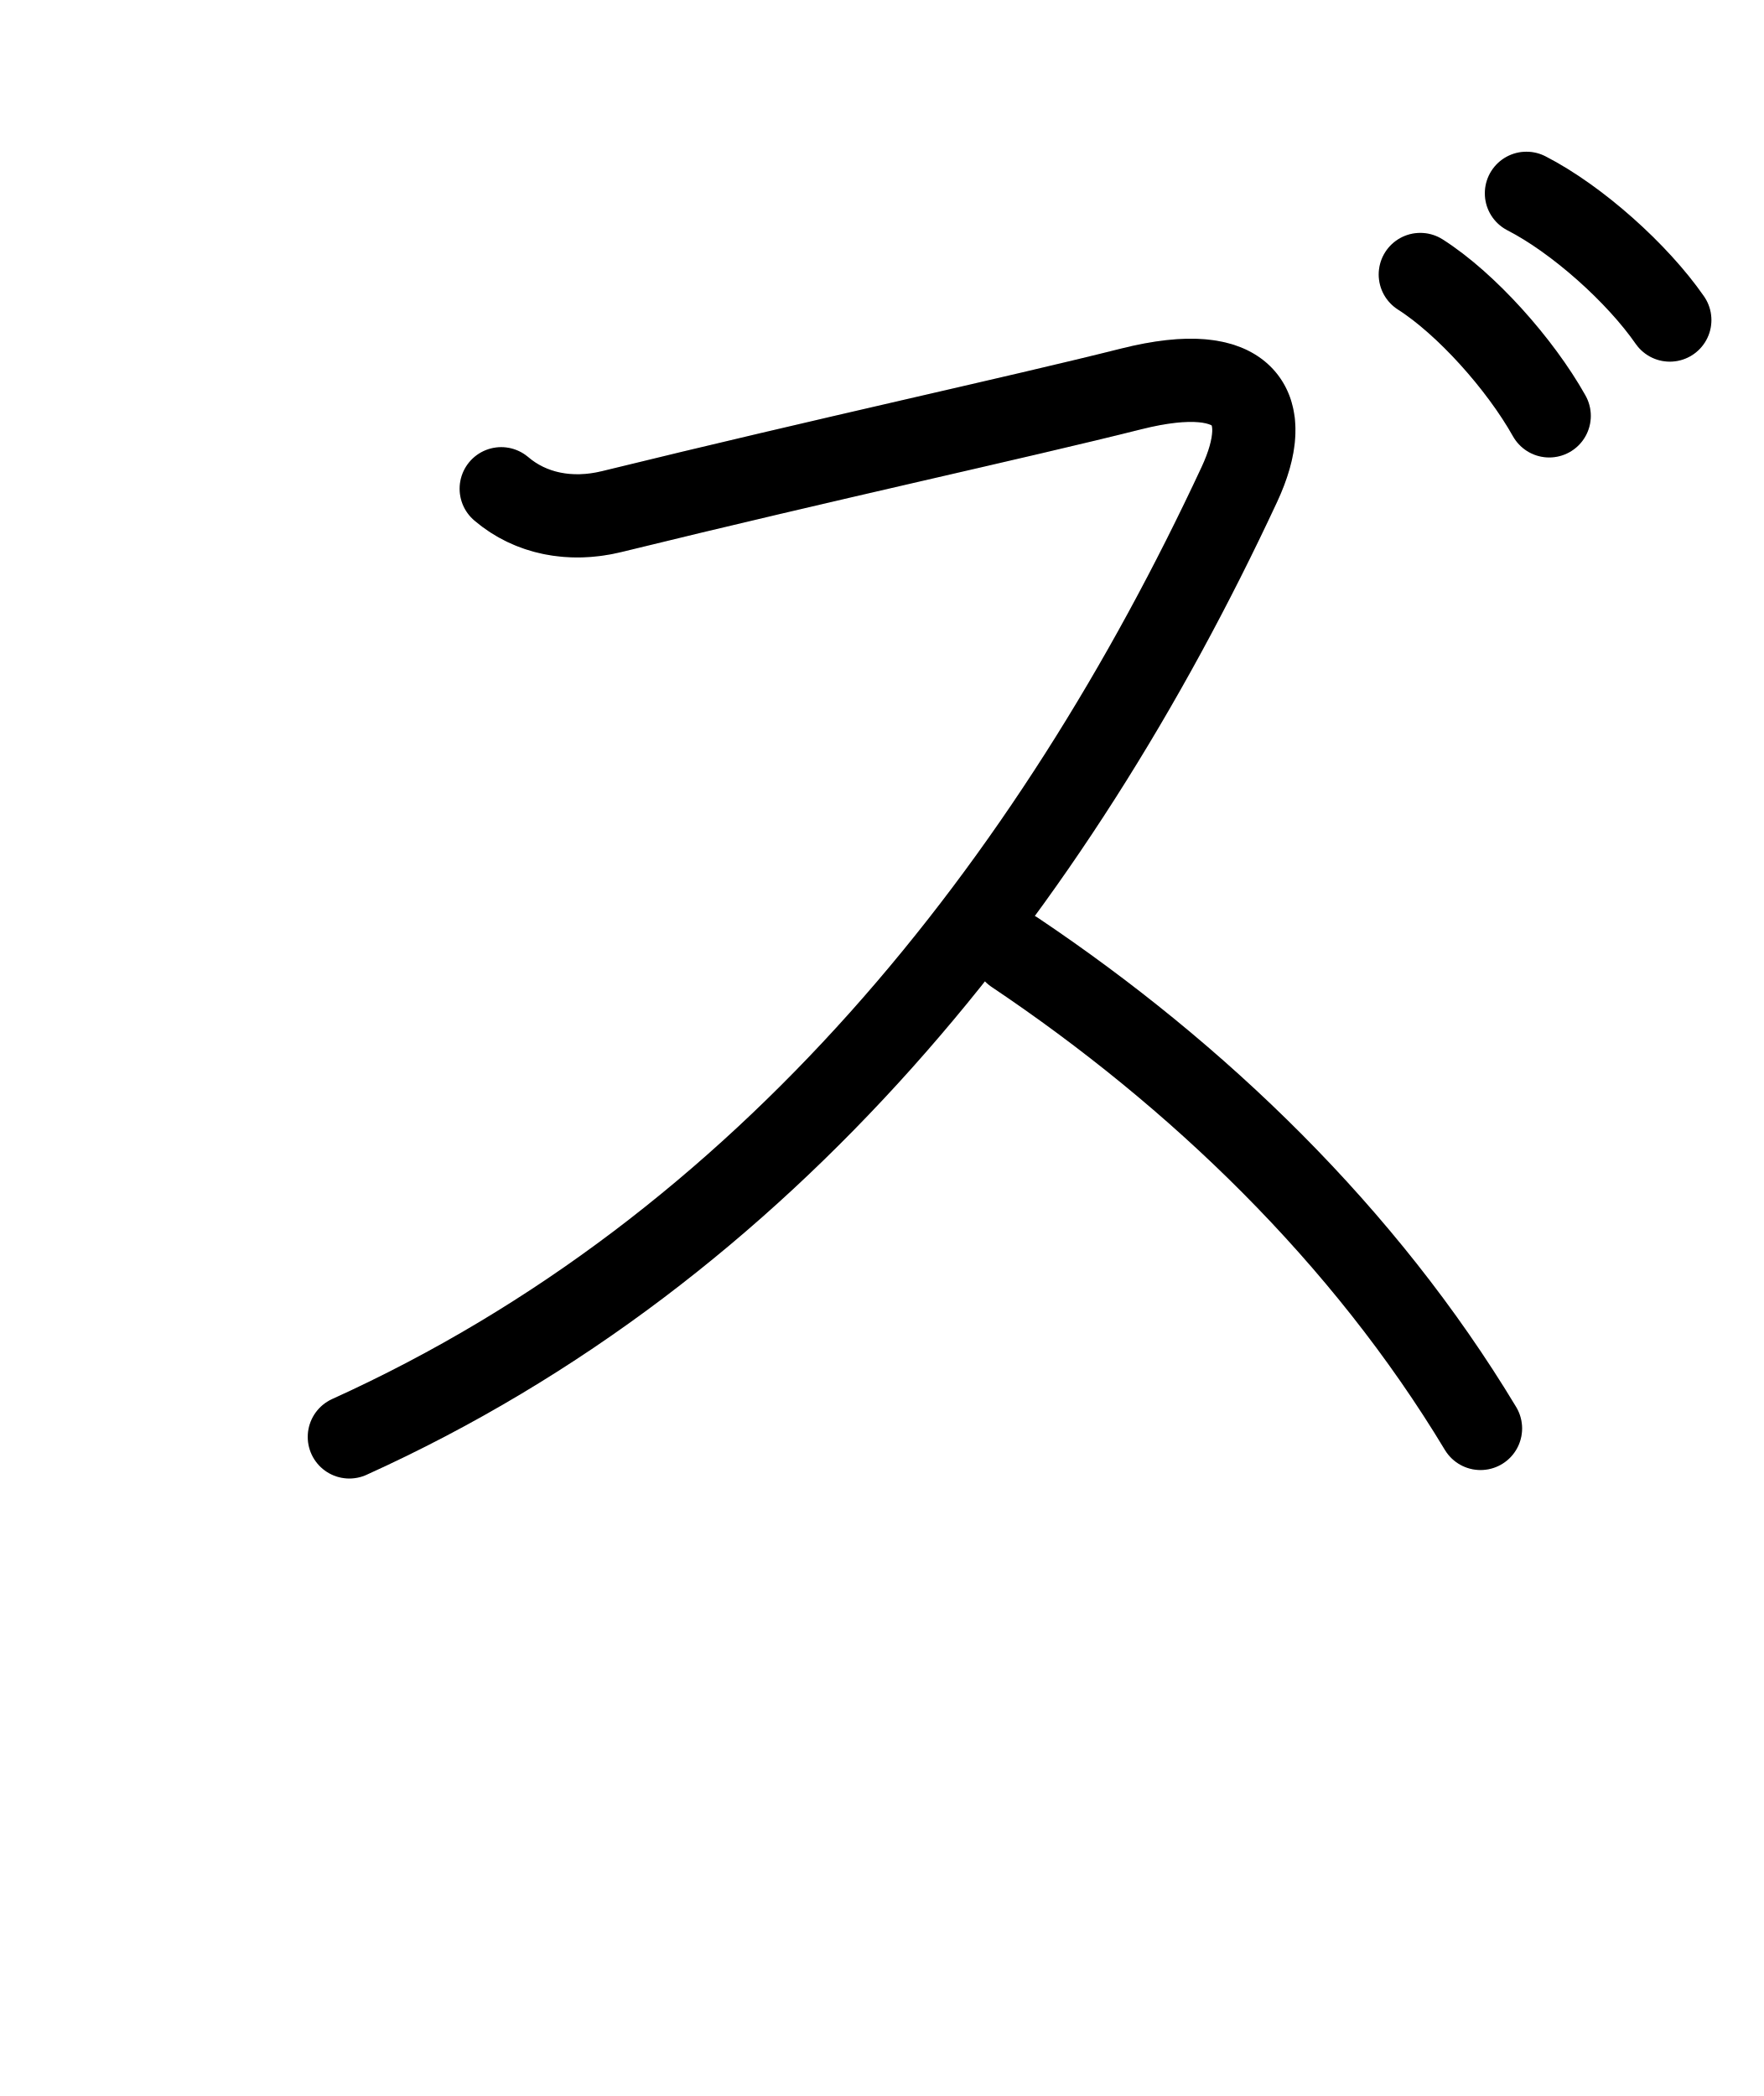
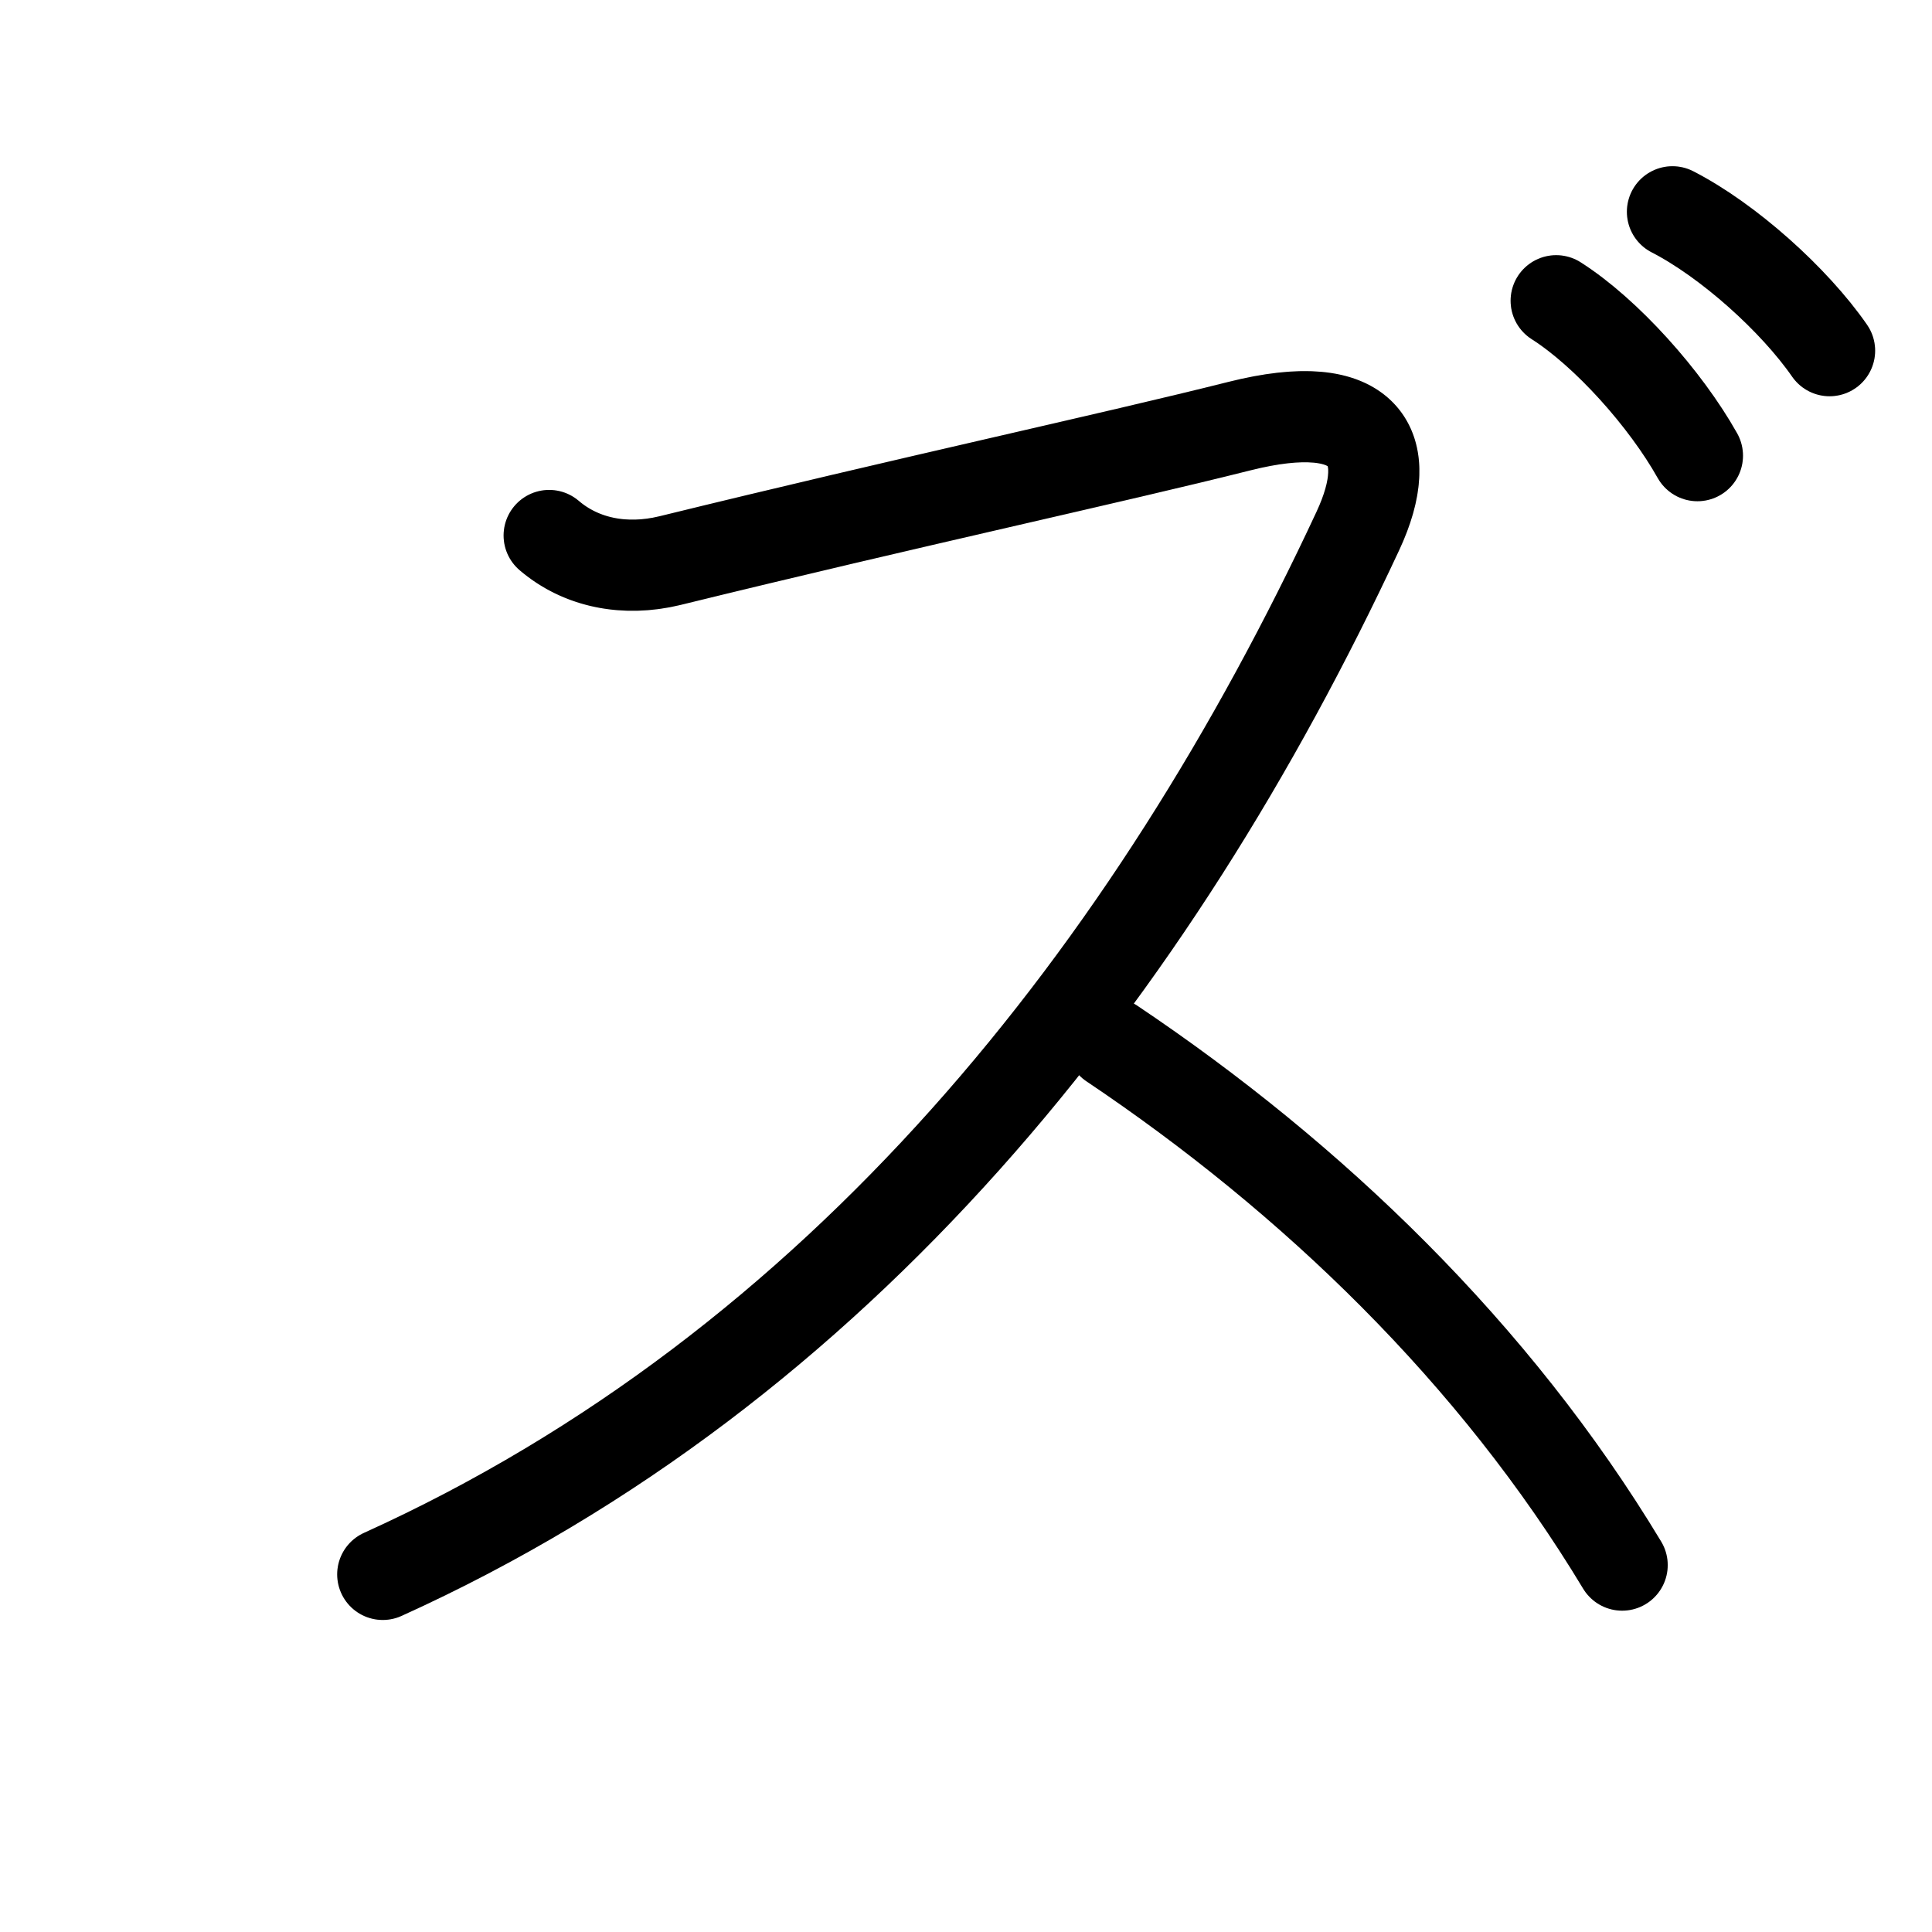
- <svg xmlns="http://www.w3.org/2000/svg" id="kvg-030ba" class="kanjivg" viewBox="0 0 106 126" width="106" height="126" xml:space="preserve" version="1.1" baseProfile="full">
+ <svg xmlns="http://www.w3.org/2000/svg" id="kvg-030ba" class="kanjivg" viewBox="0 0 106 106" width="106" height="106" xml:space="preserve" version="1.1" baseProfile="full">
  <defs>
    <style type="text/css">path.black{fill:none;stroke:black;stroke-width:5;stroke-linecap:round;stroke-linejoin:round;}path.grey{fill:none;stroke:#ddd;stroke-width:5;stroke-linecap:round;stroke-linejoin:round;}path.stroke{fill:none;stroke:black;stroke-width:5;stroke-linecap:round;stroke-linejoin:round;}text{font-size:16px;font-family:Segoe UI Symbol,Cambria Math,DejaVu Sans,Symbola,Quivira,STIX,Code2000;-webkit-touch-callout:none;cursor:pointer;-webkit-user-select:none;-khtml-user-select:none;-moz-user-select:none;-ms-user-select:none;user-select: none;}text:hover{color:#777;}#reset{font-weight:bold;}</style>
    <marker id="markerStart" markerWidth="8" markerHeight="8" style="overflow:visible;">
      <circle cx="0" cy="0" r="1.5" style="stroke:none;fill:red;fill-opacity:0.5;" />
    </marker>
    <marker id="markerEnd" style="overflow:visible;">
      <circle cx="0" cy="0" r="0.8" style="stroke:none;fill:blue;fill-opacity:0.5;">
        <animate attributeName="opacity" from="1" to="0" dur="3s" repeatCount="indefinite" />
      </circle>
    </marker>
  </defs>
  <path d="M30.13,29.38c1.75,1.5,4.15,1.98,6.62,1.38c13.25-3.25,24.25-5.62,31.25-7.38c7-1.76,8.64,1.16,6.5,5.75c-11.24,24.12-28.37,45.87-53.5,57.25" class="grey" />
  <path d="M61,57.25c11,7.38,21,17,28,28.62" class="grey" />
  <path d="M85.38,16.5c2.75,1.75,6,5.38,7.75,8.5" class="grey" />
  <path d="M91.76,11.62c3.06,1.57,6.68,4.82,8.62,7.62" class="grey" />
  <path d="M30.13,29.38c1.75,1.5,4.15,1.98,6.62,1.38c13.25-3.25,24.25-5.62,31.25-7.38c7-1.76,8.64,1.16,6.5,5.75c-11.24,24.12-28.37,45.87-53.5,57.25" class="stroke" stroke-dasharray="150">
    <animate attributeName="stroke-dashoffset" from="150" to="0" dur="1.8s" begin="0.0s" fill="freeze" />
  </path>
  <path d="M61,57.25c11,7.38,21,17,28,28.62" class="stroke" stroke-dasharray="150">
    <set attributeName="opacity" to="0" dur="2.0s" />
    <animate attributeName="stroke-dashoffset" from="150" to="0" dur="1.8s" begin="2.0s" fill="freeze" />
  </path>
  <path d="M85.38,16.5c2.75,1.75,6,5.38,7.75,8.5" class="stroke" stroke-dasharray="150">
    <set attributeName="opacity" to="0" dur="3.1s" />
    <animate attributeName="stroke-dashoffset" from="150" to="0" dur="1.8s" begin="3.1s" fill="freeze" />
  </path>
  <path d="M91.76,11.62c3.06,1.57,6.68,4.82,8.62,7.62" class="stroke" stroke-dasharray="150">
    <set attributeName="opacity" to="0" dur="4.0s" />
    <animate attributeName="stroke-dashoffset" from="150" to="0" dur="1.8s" begin="4.0s" fill="freeze" />
  </path>
</svg>
